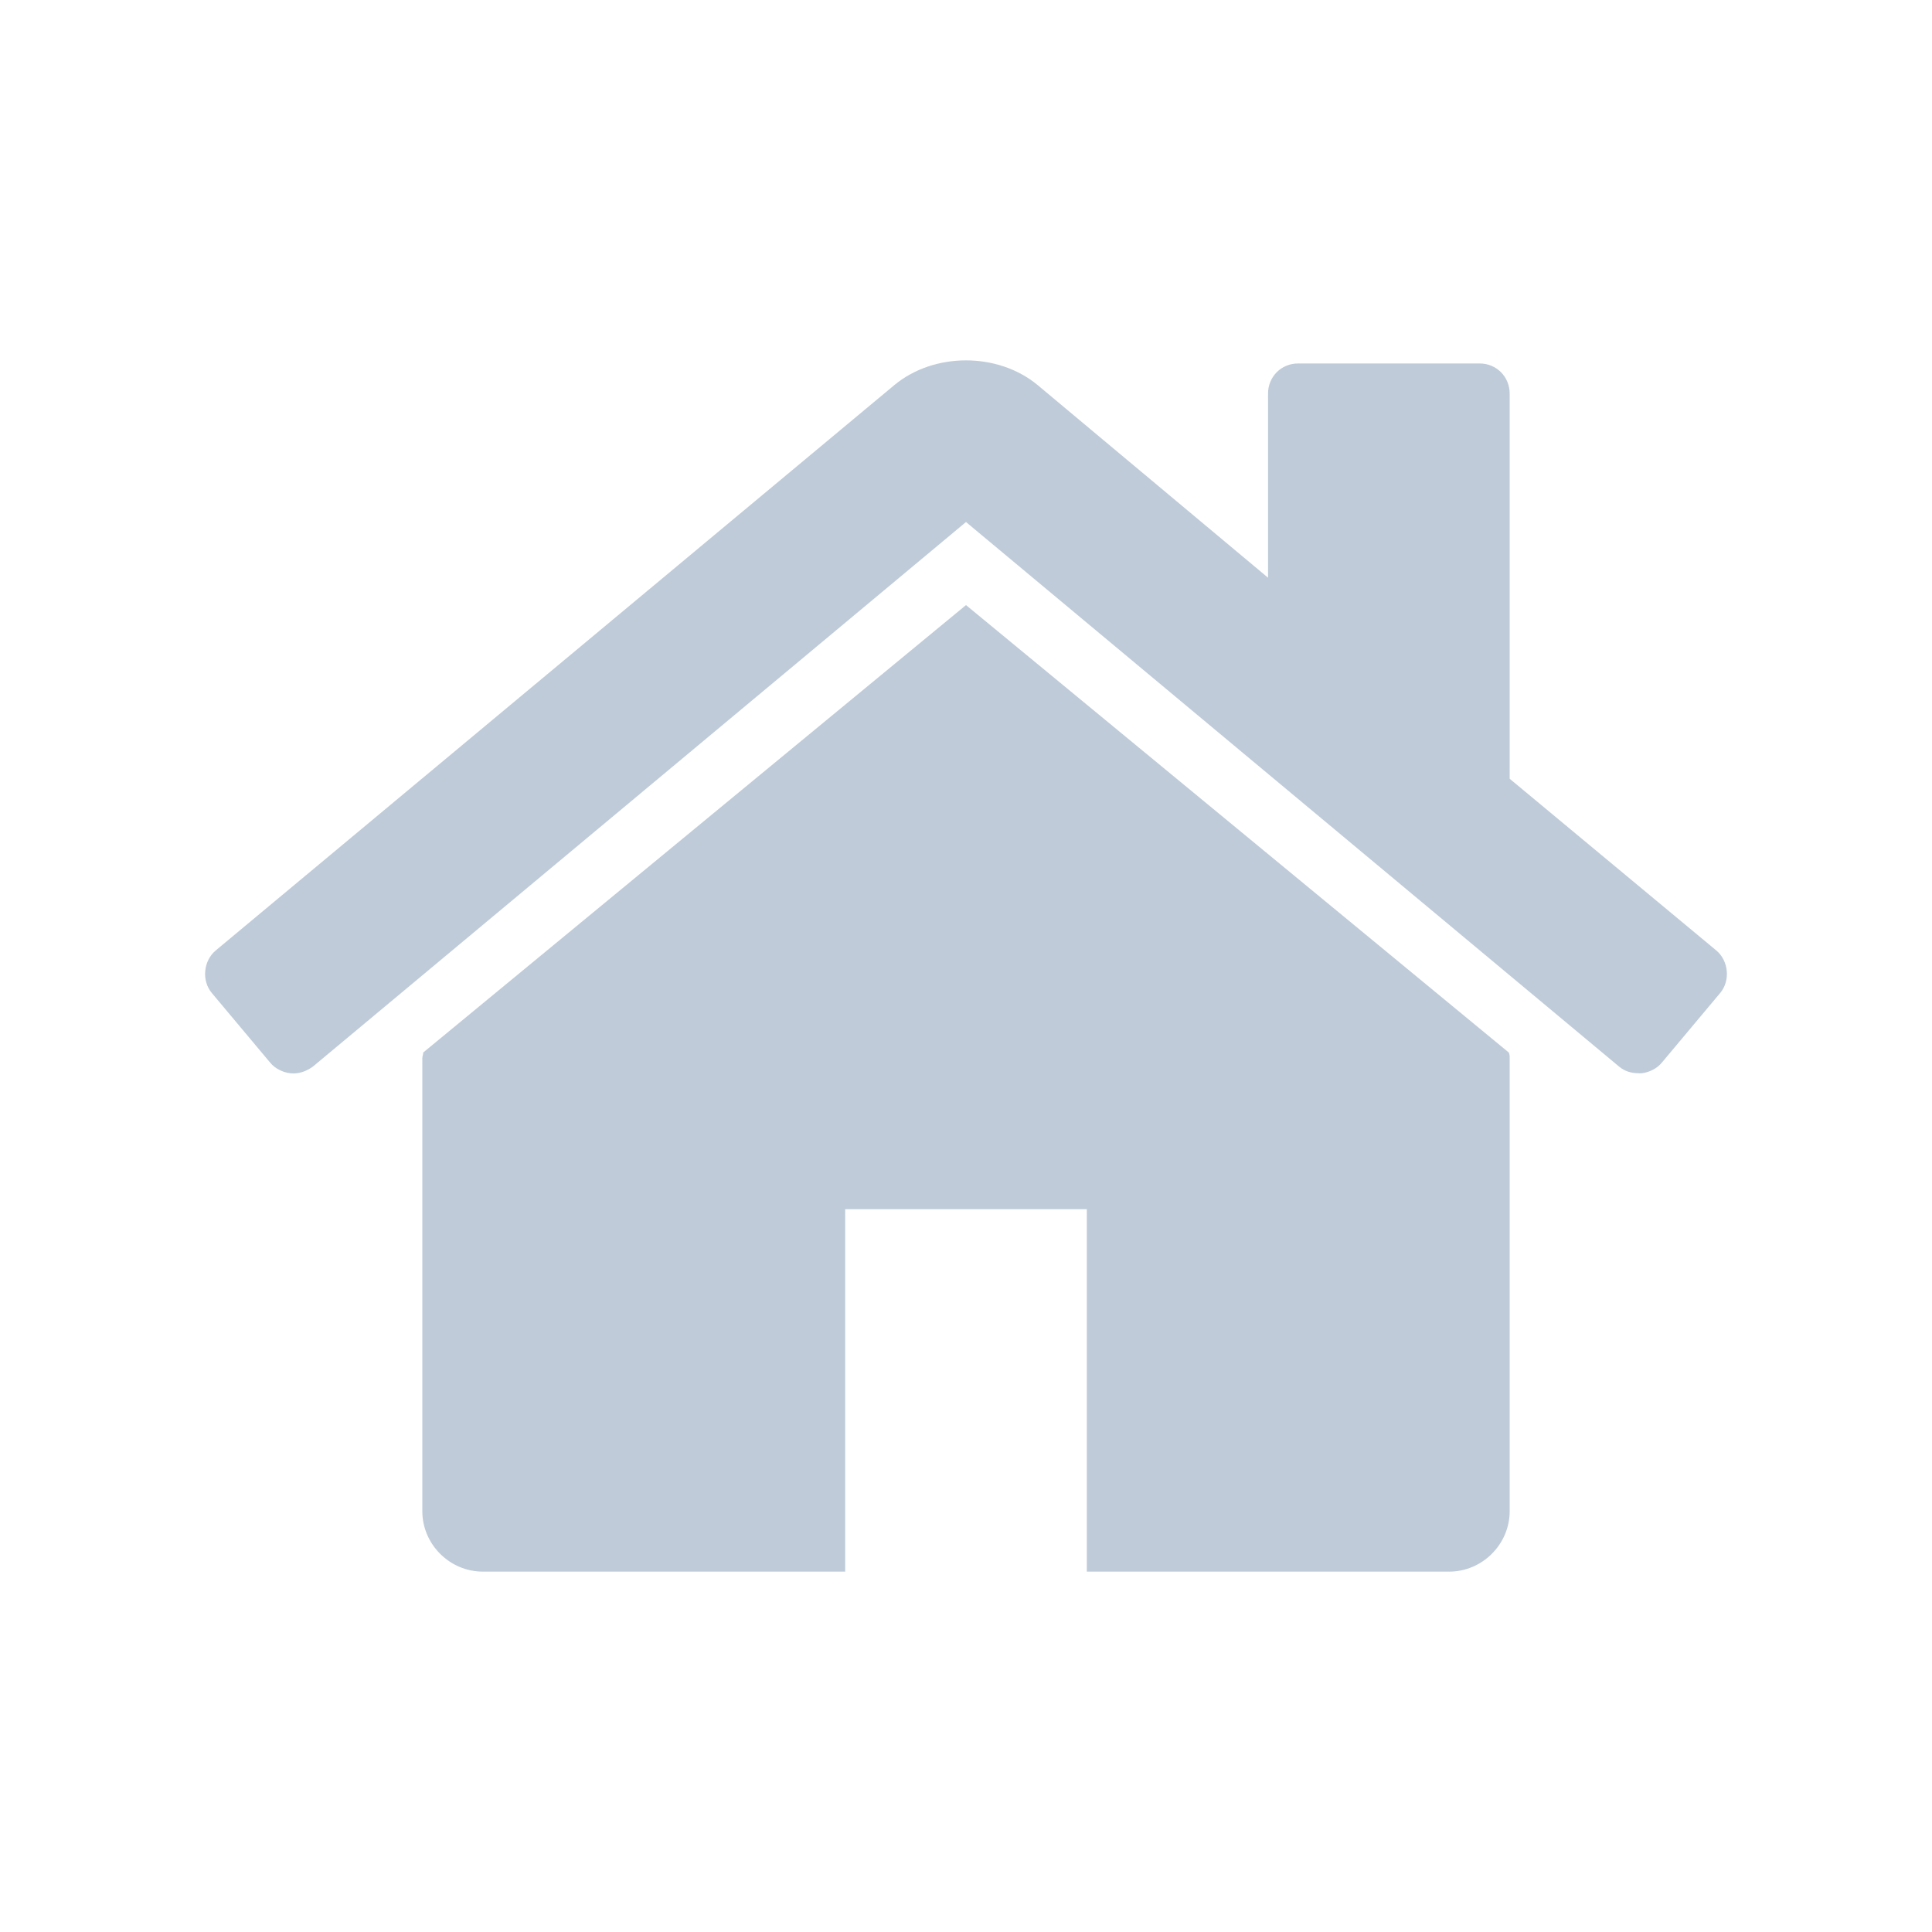
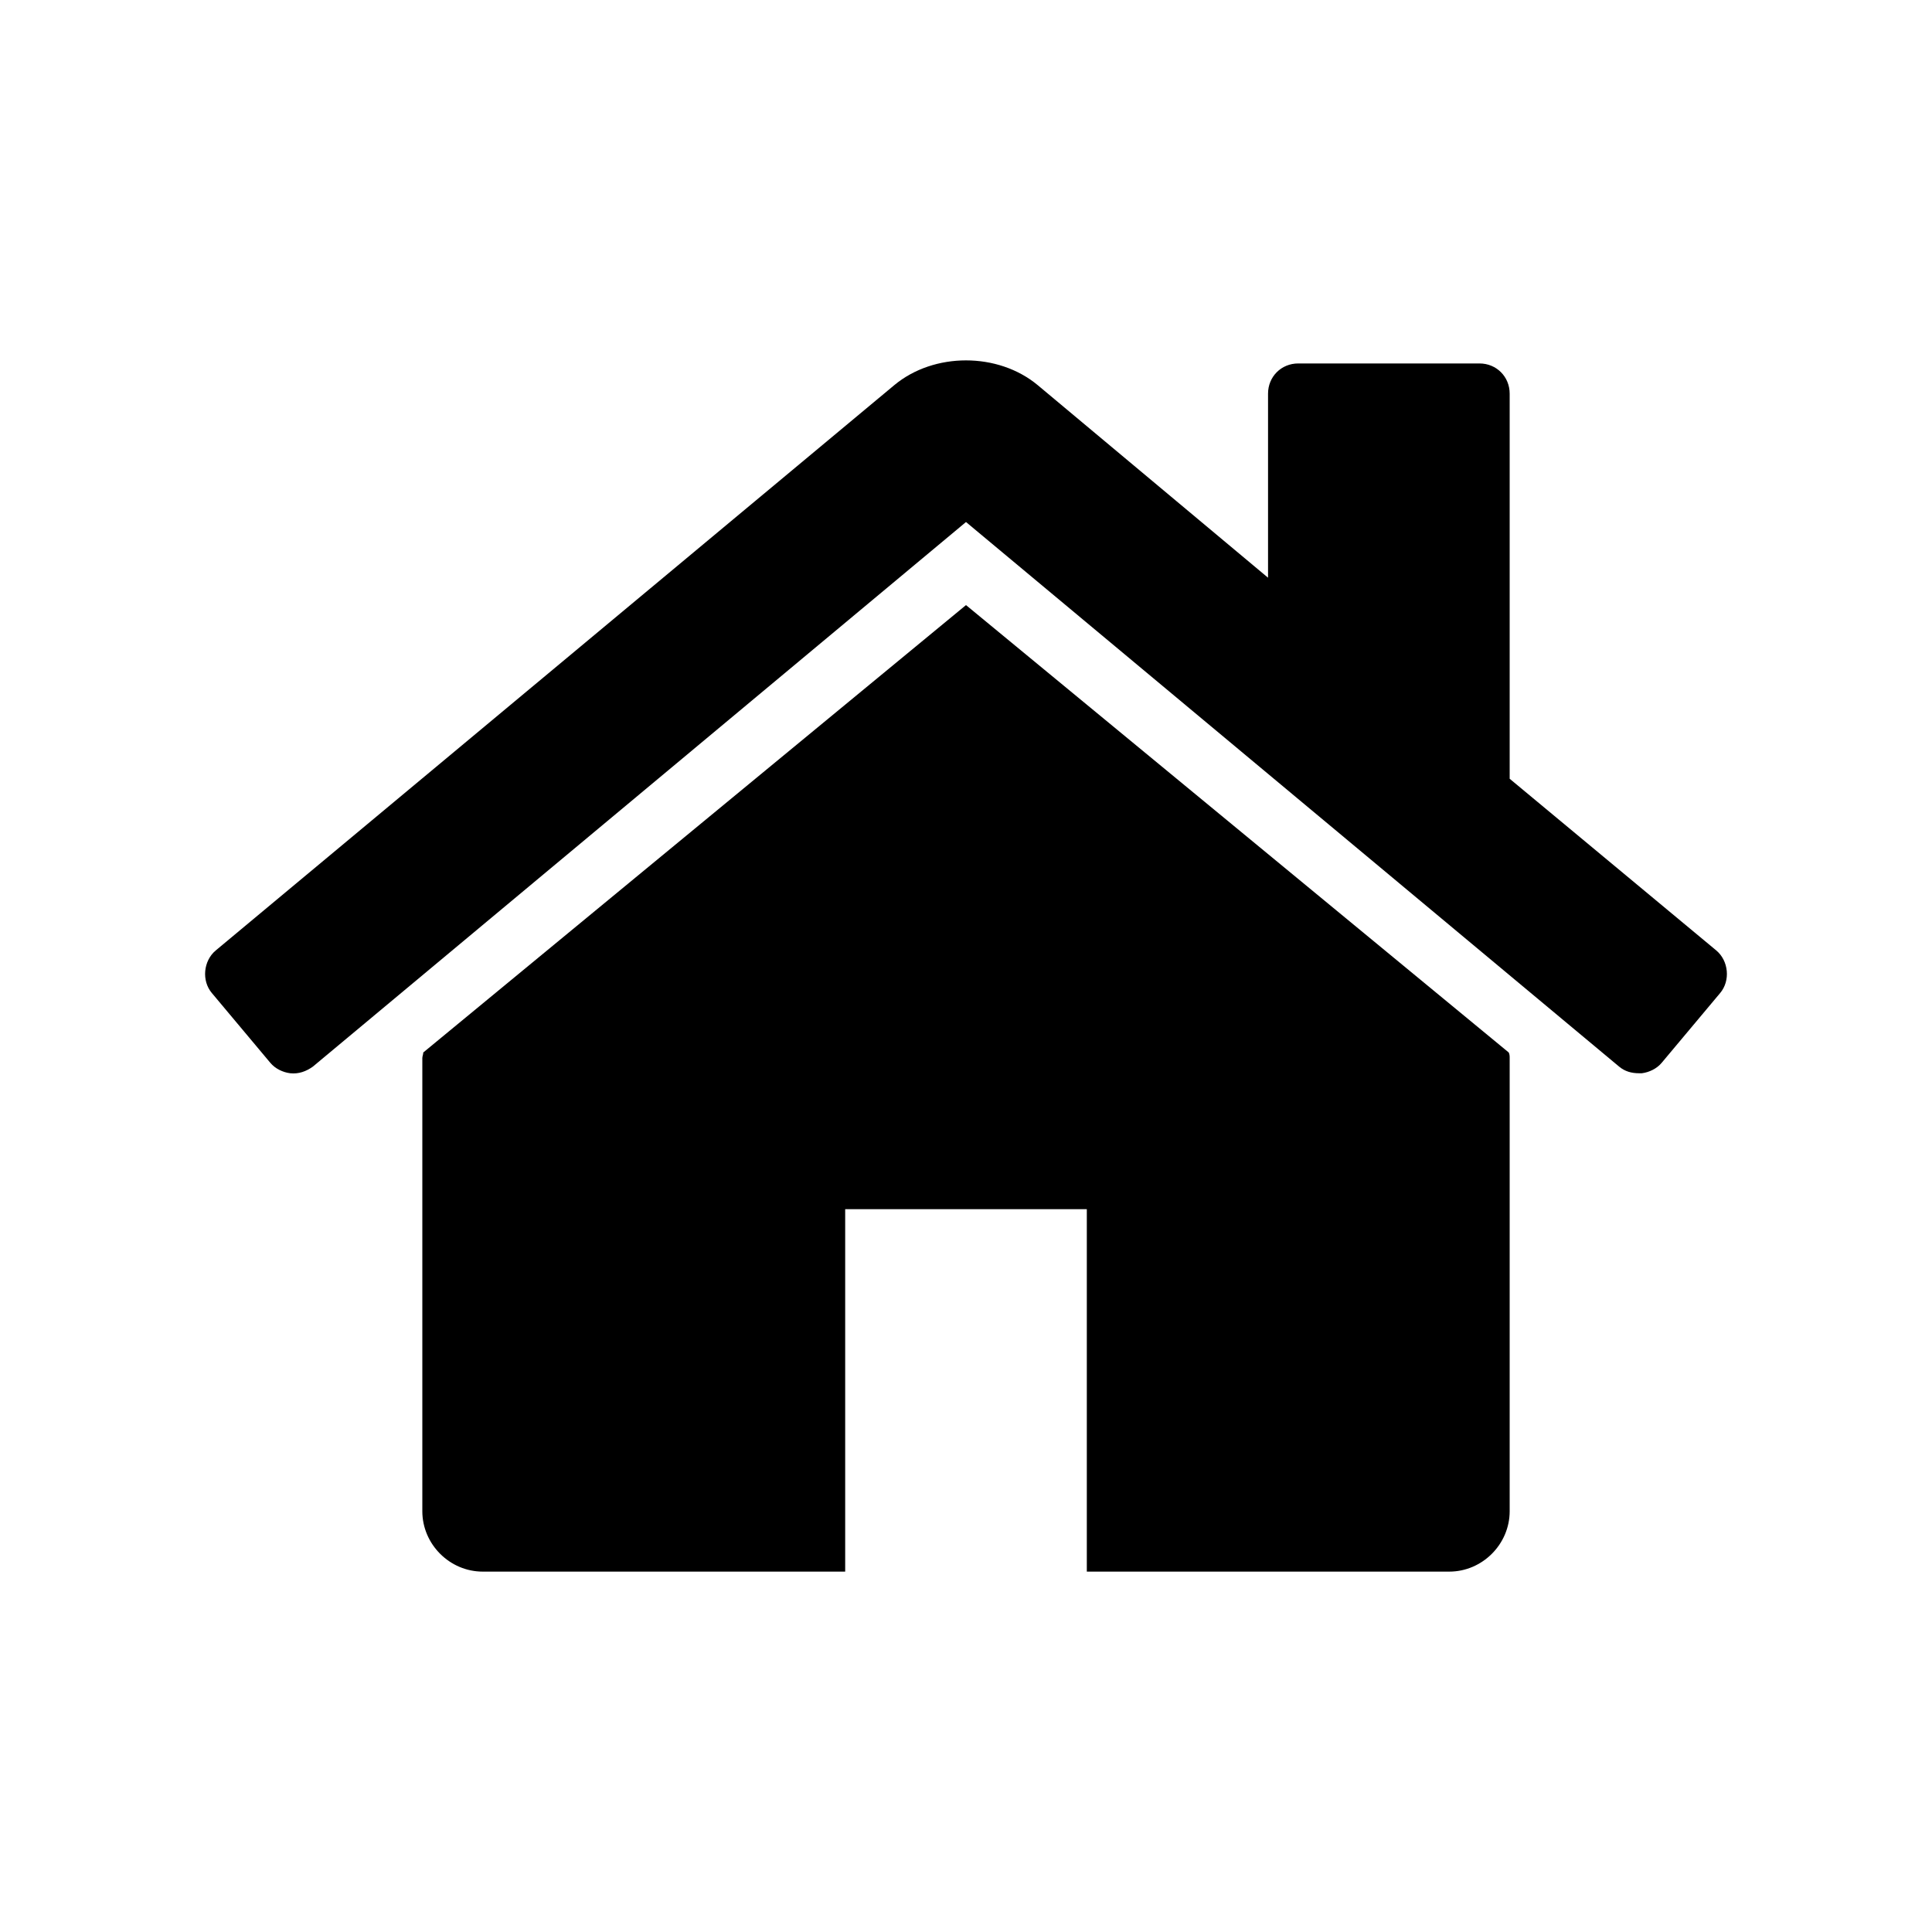
<svg xmlns="http://www.w3.org/2000/svg" t="1570697307942" class="icon" viewBox="0 0 1024 1024" version="1.1" p-id="3236" width="16" height="16">
  <defs>
    <style type="text/css" />
  </defs>
-   <path d="M880.702 563.34c-2.501 3.002-6.503 5.004-10.506 5.504h-1.501c-4.002 0-7.504-1-10.505-3.502L512 276.683 165.81 565.342c-3.502 2.502-7.504 4.002-12.007 3.502-4.002-0.5-8.004-2.502-10.506-5.504l-31.017-37.02c-5.503-6.504-4.502-17.009 2.001-22.512l359.697-299.665c21.012-17.51 55.03-17.51 76.042 0L672.088 306.2v-97.554c0-9.005 7.004-16.009 16.009-16.009h96.053c9.005 0 16.009 7.004 16.009 16.009v204.112l109.561 91.05c6.503 5.503 7.504 16.008 2.001 22.512l-31.019 37.02z m-80.544 237.631c0 17.51-14.508 32.018-32.018 32.018H576.035V640.883h-128.07v192.105H255.859c-17.51 0-32.018-14.508-32.018-32.018V560.84c0-1.002 0.5-2.002 0.5-3.002L512 320.708l287.658 237.13c0.5 1 0.5 2 0.5 3.002v240.131z" fill="#BFCBD9" p-id="3237" />
+   <path d="M880.702 563.34c-2.501 3.002-6.503 5.004-10.506 5.504h-1.501c-4.002 0-7.504-1-10.505-3.502L512 276.683 165.81 565.342c-3.502 2.502-7.504 4.002-12.007 3.502-4.002-0.5-8.004-2.502-10.506-5.504l-31.017-37.02c-5.503-6.504-4.502-17.009 2.001-22.512l359.697-299.665c21.012-17.51 55.03-17.51 76.042 0L672.088 306.2v-97.554c0-9.005 7.004-16.009 16.009-16.009h96.053c9.005 0 16.009 7.004 16.009 16.009v204.112l109.561 91.05c6.503 5.503 7.504 16.008 2.001 22.512l-31.019 37.02z m-80.544 237.631c0 17.51-14.508 32.018-32.018 32.018H576.035V640.883h-128.07v192.105H255.859c-17.51 0-32.018-14.508-32.018-32.018V560.84c0-1.002 0.5-2.002 0.5-3.002L512 320.708l287.658 237.13c0.5 1 0.5 2 0.5 3.002v240.131z" p-id="3237" />
</svg>
